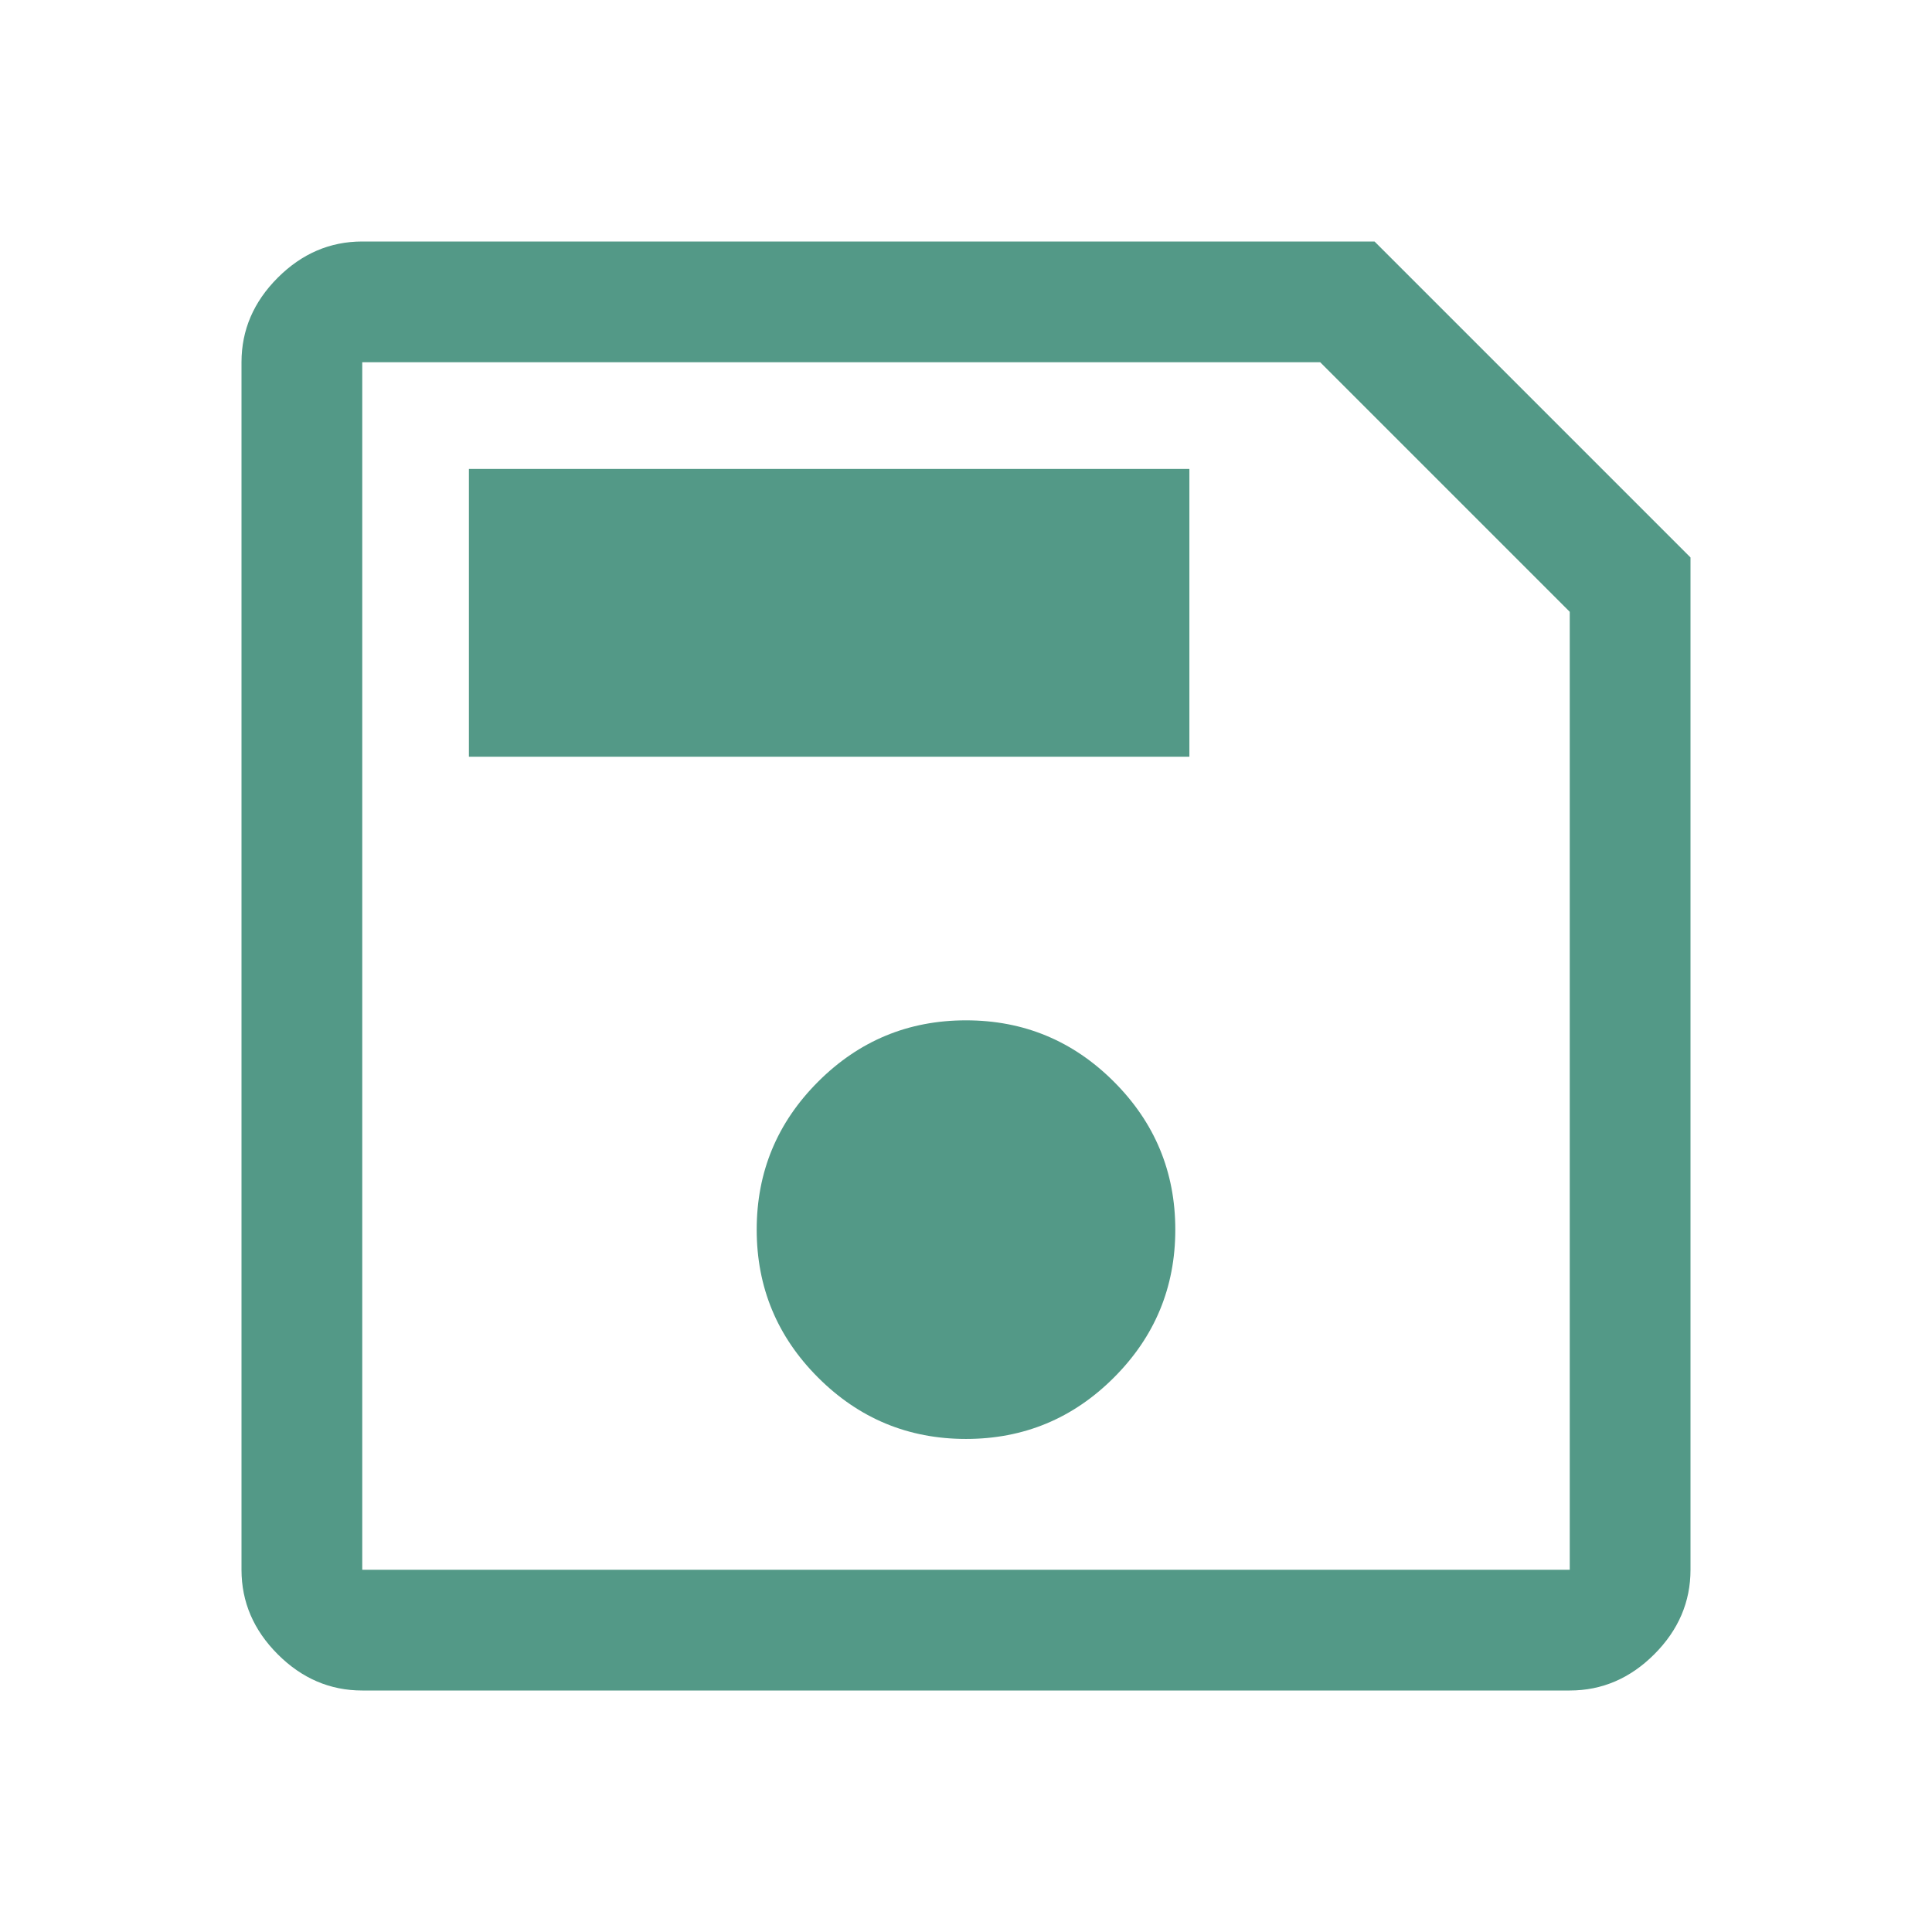
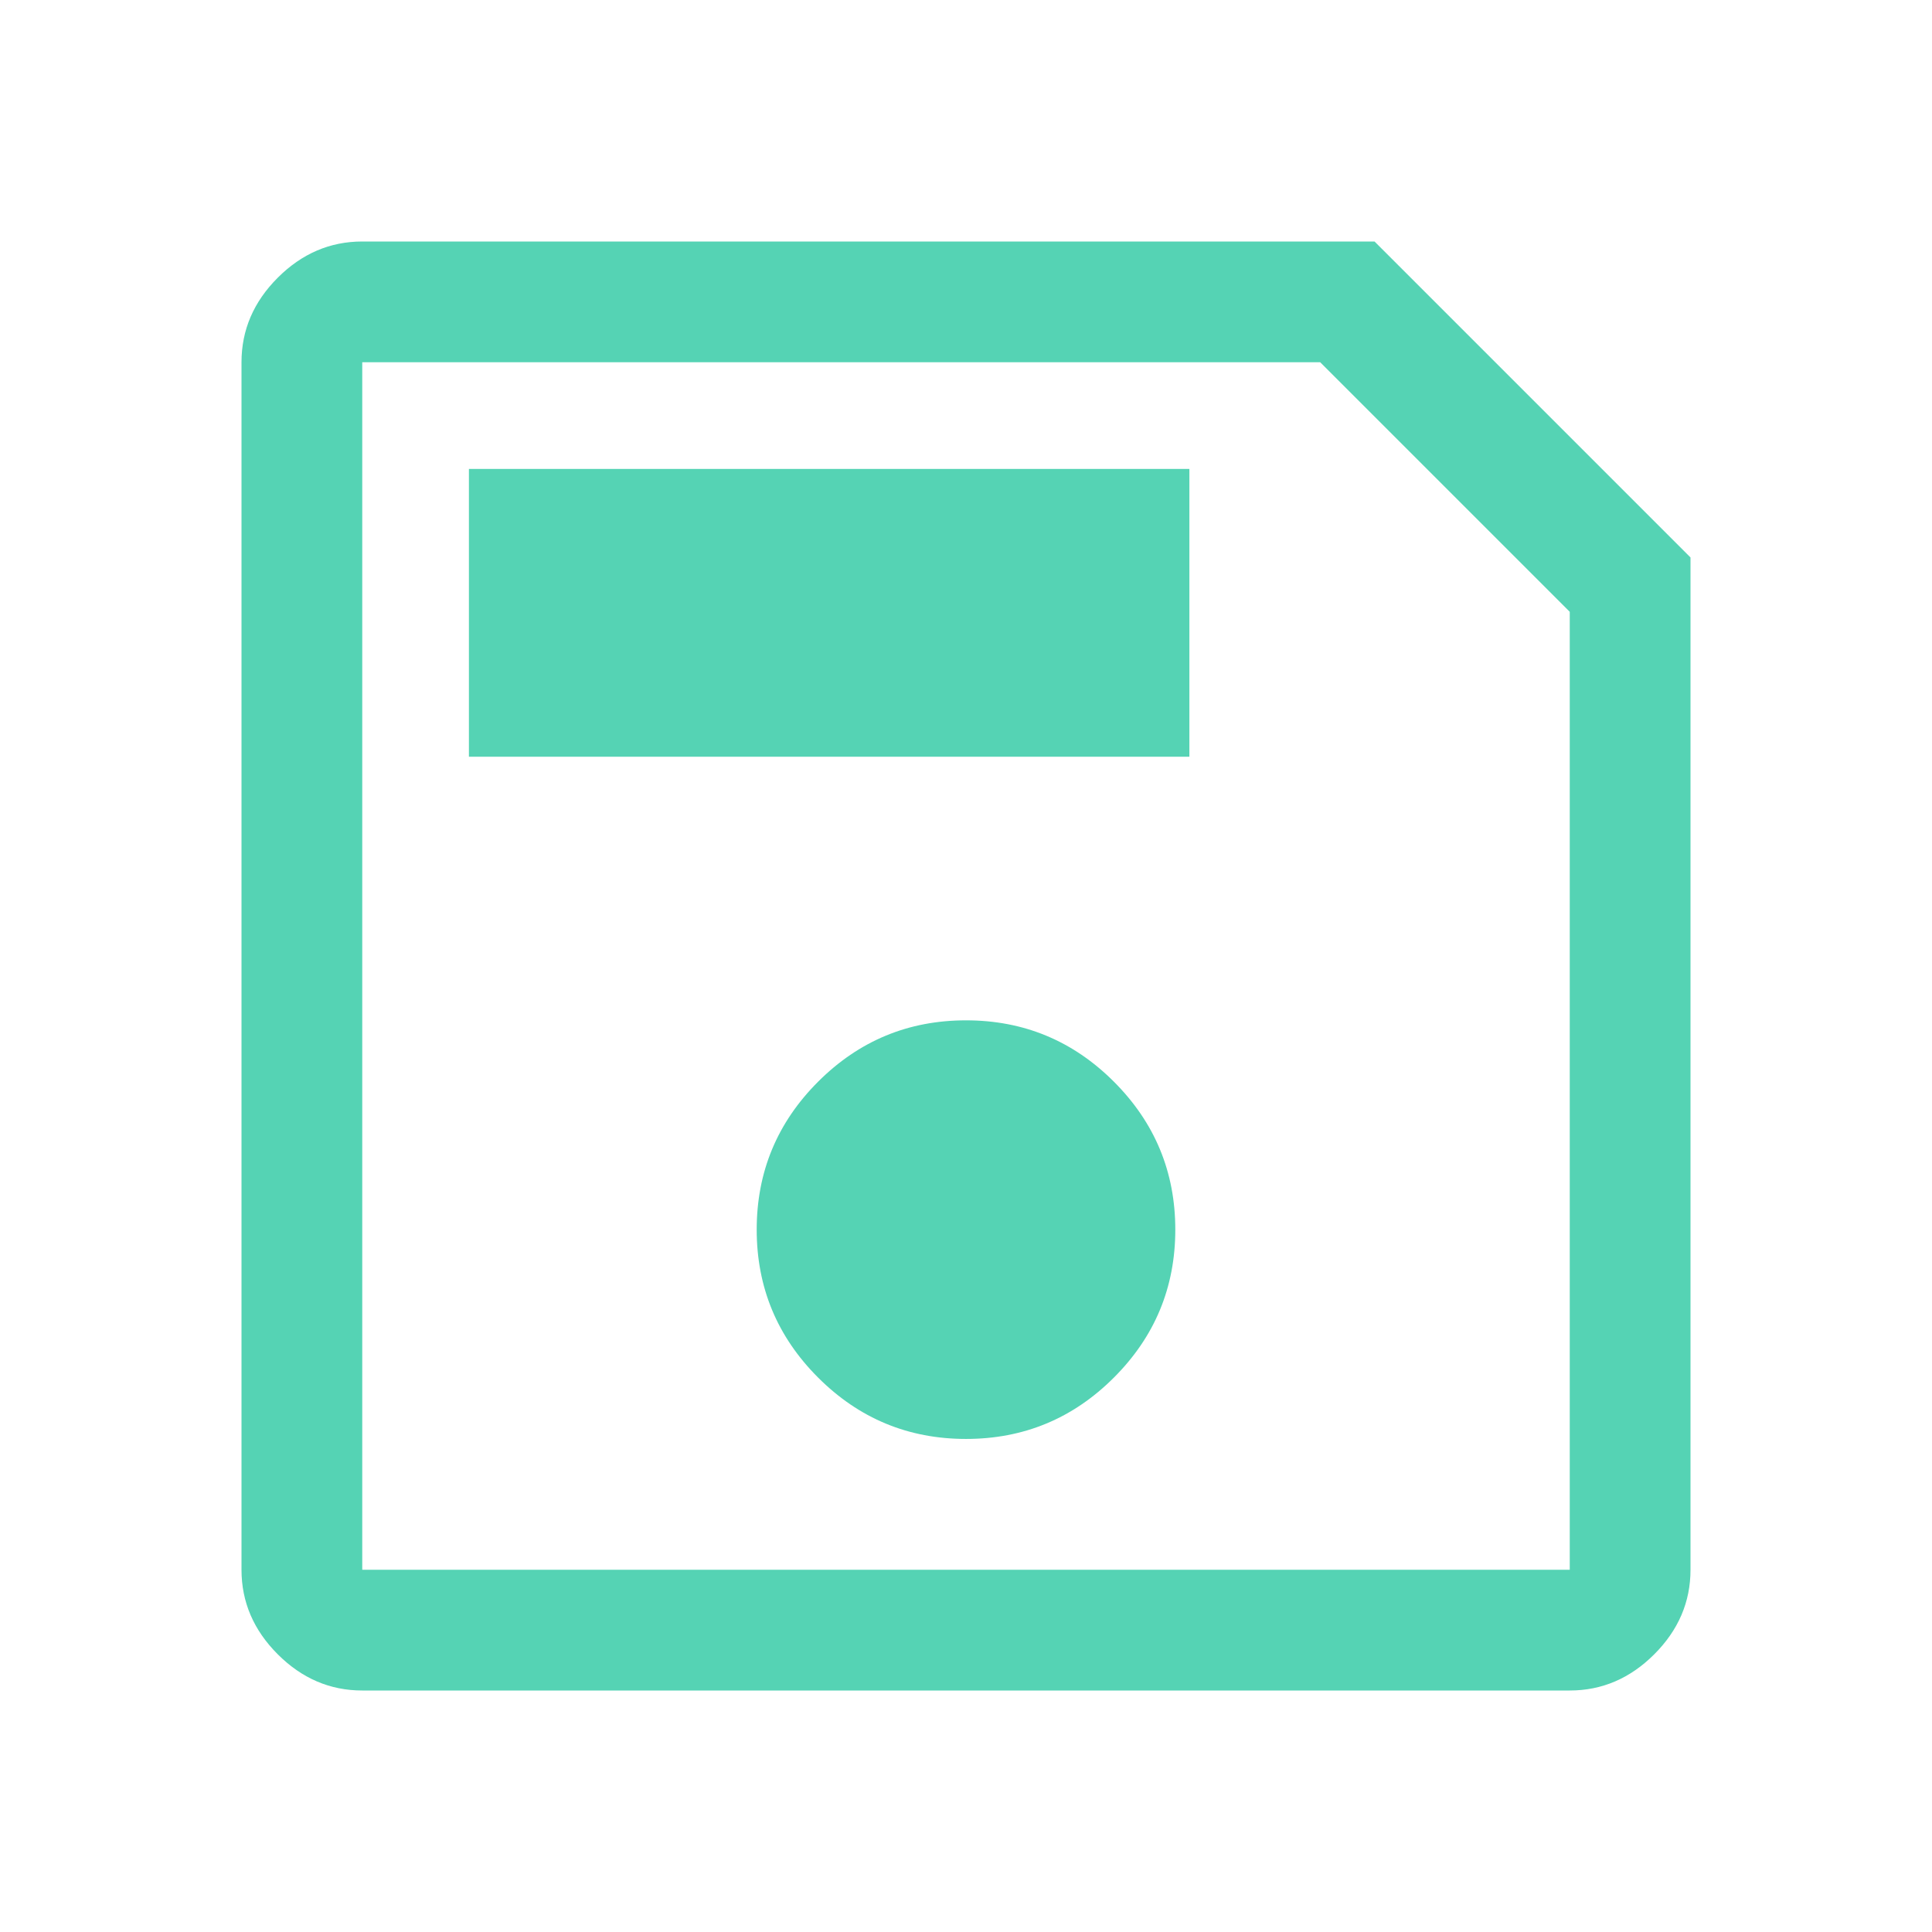
- <svg xmlns="http://www.w3.org/2000/svg" height="48" width="48" fill="#539987">
+ <svg xmlns="http://www.w3.org/2000/svg" height="48" width="48" fill="#55d3b4">
  <path d="M42 13.85V39q0 1.2-.9 2.1-.9.9-2.1.9H9q-1.2 0-2.1-.9Q6 40.2 6 39V9q0-1.2.9-2.1Q7.8 6 9 6h25.15Zm-3 1.35L32.8 9H9v30h30ZM24 35.75q2.15 0 3.675-1.525T29.2 30.55q0-2.15-1.525-3.675T24 25.35q-2.15 0-3.675 1.525T18.8 30.55q0 2.15 1.525 3.675T24 35.75ZM11.65 18.8h17.9v-7.15h-17.9ZM9 15.2V39 9Z" />
</svg>
